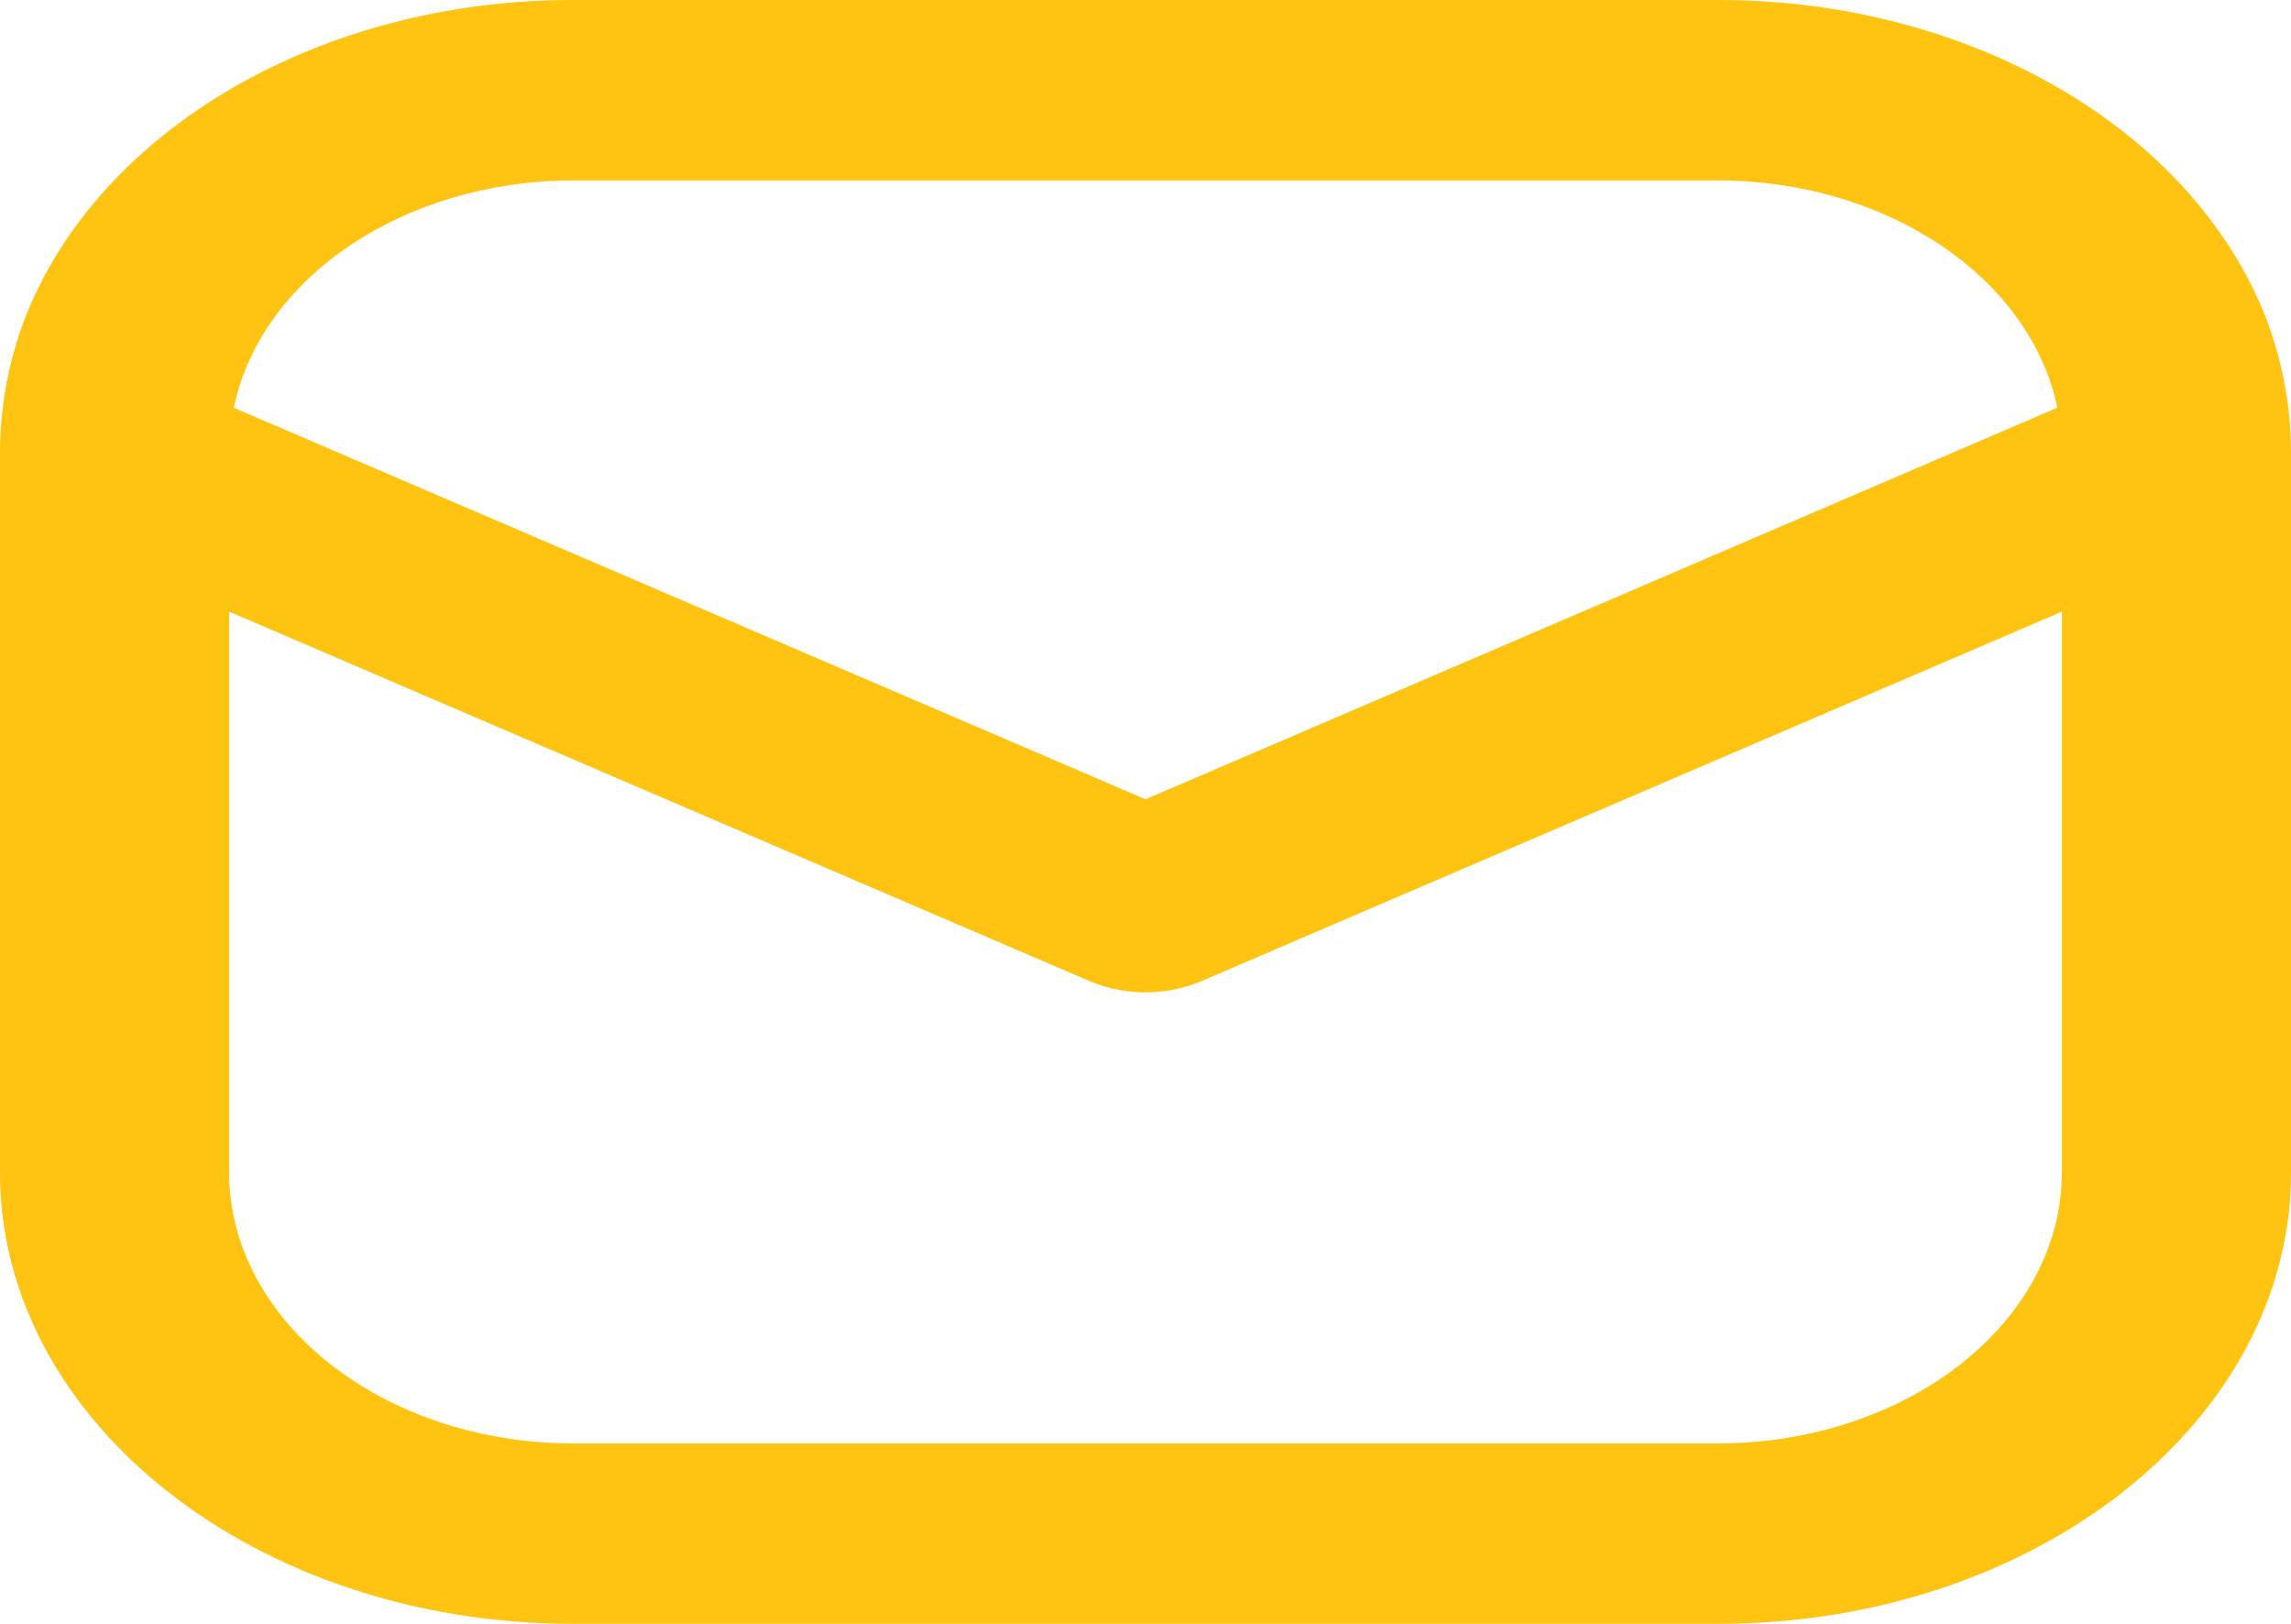
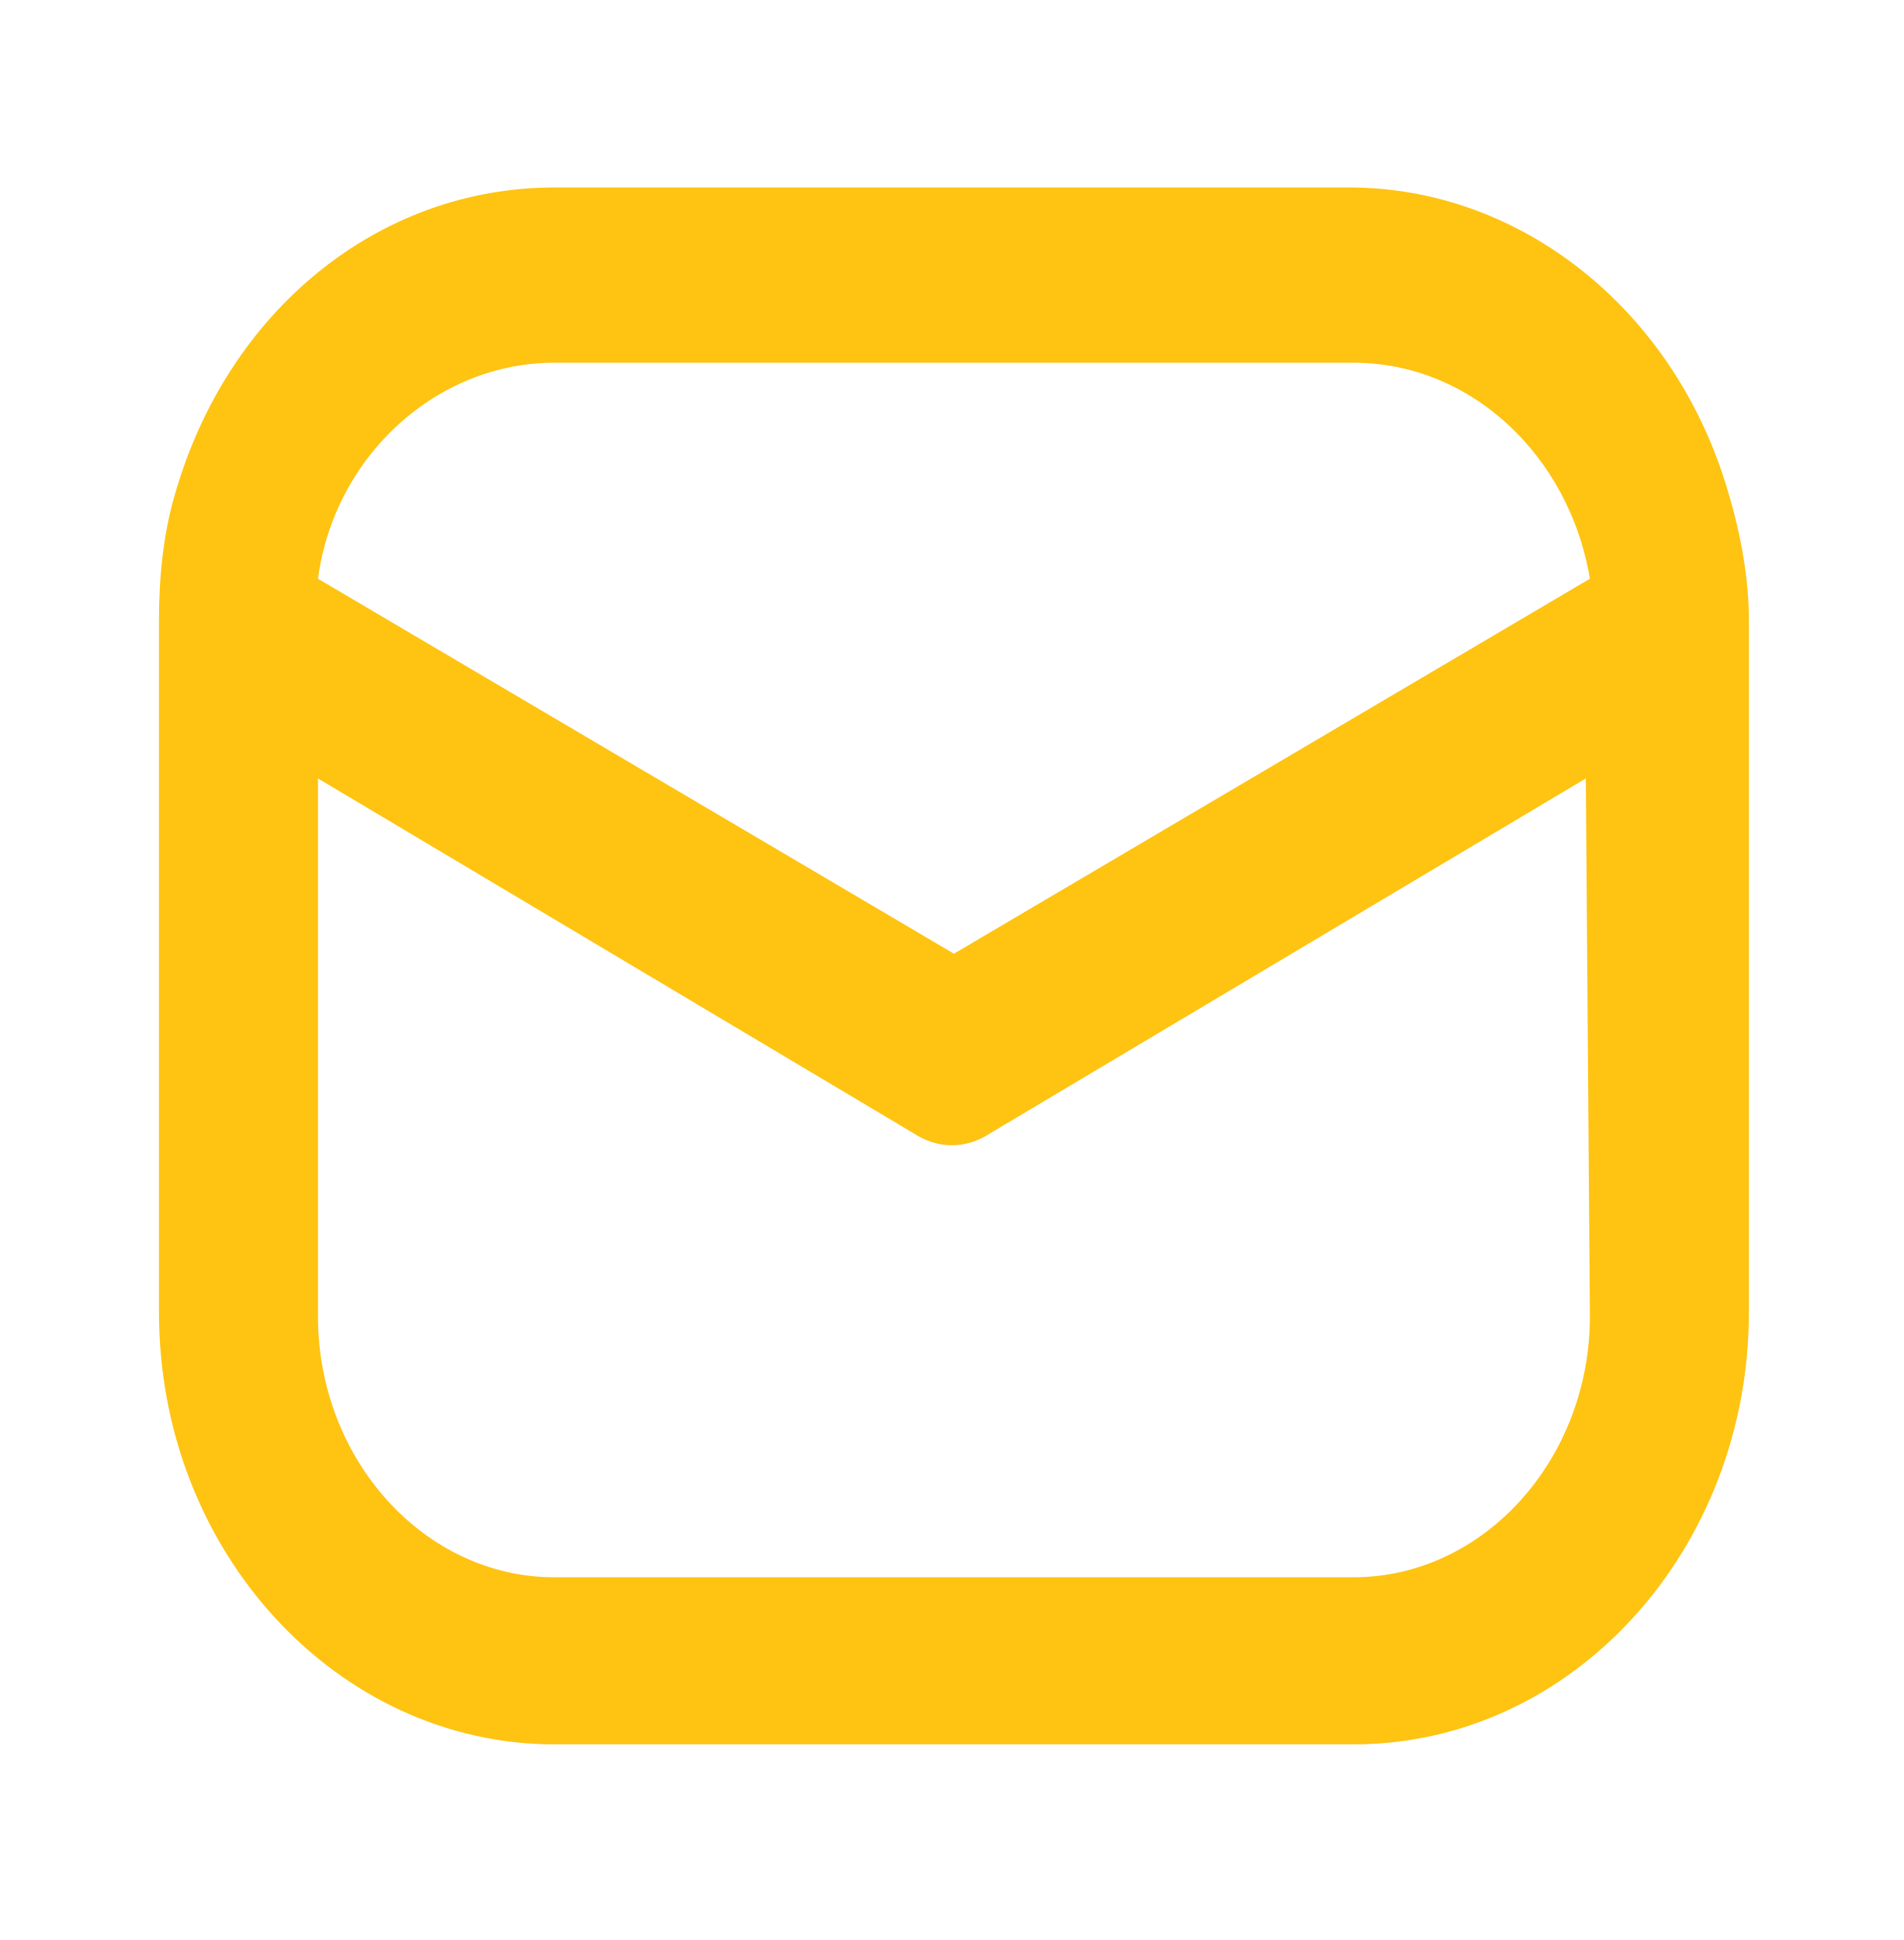
- <svg xmlns="http://www.w3.org/2000/svg" width="73.493" height="52.086" viewBox="0 0 73.493 52.086">
-   <defs>
-     <style>
-       .cls-1 {
-         fill: #ffc312;
-       }
-     </style>
-   </defs>
-   <path id="Path_2" data-name="Path 2" class="cls-1" d="M74.685,13.186C72.3,7.125,65.178,2.995,57.12,3H20.373C12.315,2.995,5.194,7.125,2.808,13.186A12.115,12.115,0,0,0,2,17.468V40.618c0,7.989,8.228,14.465,18.373,14.468H57.12c10.146,0,18.37-6.479,18.373-14.468V17.468A12.115,12.115,0,0,0,74.685,13.186Zm-54.312-4.4H57.12c5.4.012,10,3.1,10.877,7.292L38.747,28.638,9.5,16.079c.877-4.2,5.476-7.28,10.877-7.292Zm47.771,31.83C68.126,45.406,63.2,49.285,57.12,49.3H20.373c-6.081-.014-11.006-3.892-11.024-8.681v-18L36.983,34.483a4.643,4.643,0,0,0,3.528,0L68.144,22.619Z" transform="translate(-2 -3)" />
+ <svg xmlns="http://www.w3.org/2000/svg" version="1.1" id="Layer_1" x="0px" y="0px" viewBox="0 0 46.7 47.6" style="enable-background:new 0 0 46.7 47.6;" xml:space="preserve">
+   <style type="text/css">
+ 	.st0{fill:#FFC312;}
+ </style>
+   <path id="Path_2" class="st0" d="M42.4,12.1c-1.3-4.5-5.1-7.5-9.3-7.5H13.6c-4.3,0-8,3-9.3,7.5c-0.3,1-0.4,2.1-0.4,3.1v17  c0,5.9,4.4,10.6,9.7,10.6h19.6c5.4,0,9.7-4.8,9.7-10.6v-17C42.9,14.2,42.7,13.1,42.4,12.1z M13.6,8.9h19.6c2.9,0,5.3,2.3,5.8,5.3  l-15.6,9.2L7.8,14.2C8.2,11.2,10.7,8.9,13.6,8.9L13.6,8.9z M39,32.3c0,3.5-2.6,6.4-5.8,6.4H13.6c-3.2,0-5.8-2.9-5.8-6.4V19.1  l14.6,8.7c0.6,0.4,1.3,0.4,1.9,0l14.6-8.7L39,32.3L39,32.3z" />
</svg>
